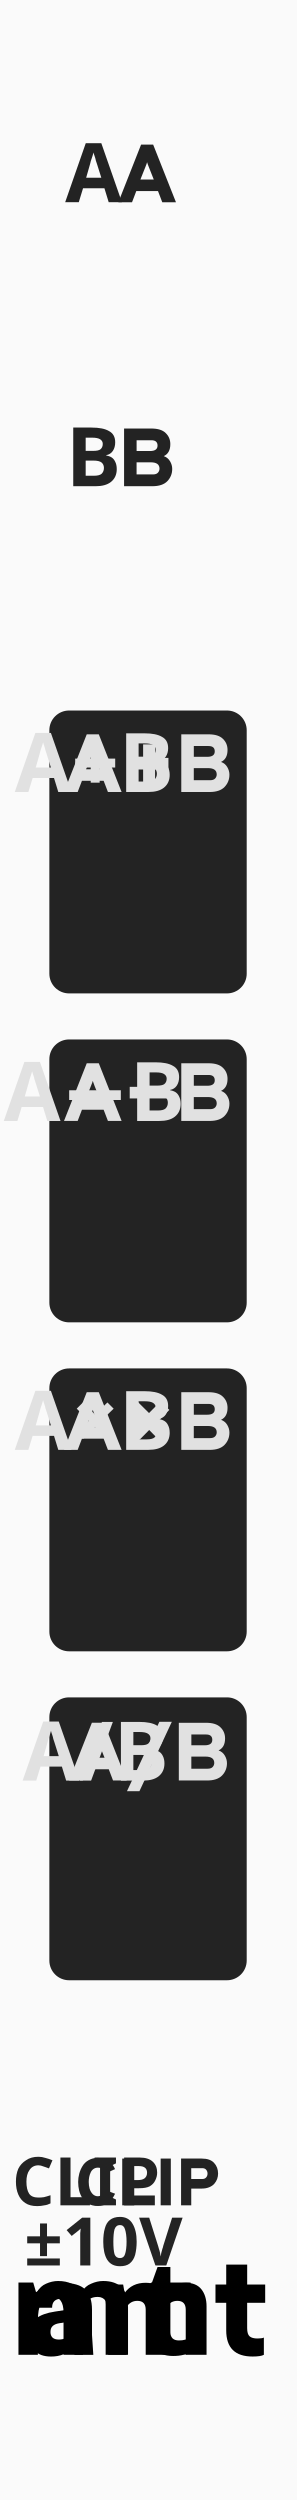
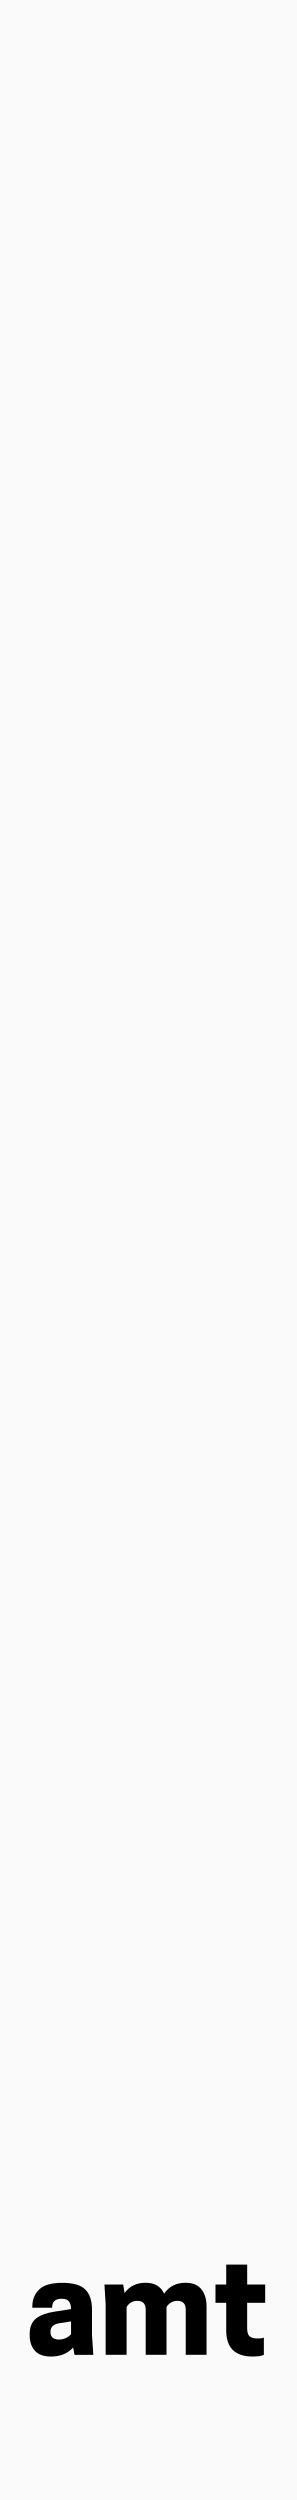
<svg xmlns="http://www.w3.org/2000/svg" width="45" height="380" viewBox="0 0 11.906 100.542" version="1.1" id="svg8">
  <defs id="defs2">
    <linearGradient gradientTransform="matrix(0,6.408796,-6.408796,0,102.632,66.41536)" y2="0" x2="1.325" y1="0" x1="-0.096" gradientUnits="userSpaceOnUse" id="linear20">
      <stop id="stop217759" style="stop-color:rgb(25.49%,25.098%,25.882%);stop-opacity:1;" offset="0" />
      <stop id="stop217761" style="stop-color:rgb(25.49%,25.098%,25.882%);stop-opacity:1;" offset="0.062" />
      <stop id="stop217763" style="stop-color:rgb(25.398%,24.997%,25.778%);stop-opacity:1;" offset="0.078" />
      <stop id="stop217765" style="stop-color:rgb(25.177%,24.754%,25.528%);stop-opacity:1;" offset="0.094" />
      <stop id="stop217767" style="stop-color:rgb(24.916%,24.466%,25.232%);stop-opacity:1;" offset="0.109" />
      <stop id="stop217769" style="stop-color:rgb(24.654%,24.179%,24.936%);stop-opacity:1;" offset="0.125" />
      <stop id="stop217771" style="stop-color:rgb(24.393%,23.892%,24.64%);stop-opacity:1;" offset="0.141" />
      <stop id="stop217773" style="stop-color:rgb(24.132%,23.605%,24.344%);stop-opacity:1;" offset="0.156" />
      <stop id="stop217775" style="stop-color:rgb(23.871%,23.317%,24.048%);stop-opacity:1;" offset="0.172" />
      <stop id="stop217777" style="stop-color:rgb(23.61%,23.03%,23.752%);stop-opacity:1;" offset="0.188" />
      <stop id="stop217779" style="stop-color:rgb(23.349%,22.743%,23.456%);stop-opacity:1;" offset="0.203" />
      <stop id="stop217781" style="stop-color:rgb(23.088%,22.456%,23.16%);stop-opacity:1;" offset="0.219" />
      <stop id="stop217783" style="stop-color:rgb(22.826%,22.168%,22.864%);stop-opacity:1;" offset="0.234" />
      <stop id="stop217785" style="stop-color:rgb(22.565%,21.881%,22.568%);stop-opacity:1;" offset="0.25" />
      <stop id="stop217787" style="stop-color:rgb(22.304%,21.594%,22.272%);stop-opacity:1;" offset="0.266" />
      <stop id="stop217789" style="stop-color:rgb(22.043%,21.307%,21.976%);stop-opacity:1;" offset="0.281" />
      <stop id="stop217791" style="stop-color:rgb(21.782%,21.019%,21.68%);stop-opacity:1;" offset="0.297" />
      <stop id="stop217793" style="stop-color:rgb(21.521%,20.732%,21.384%);stop-opacity:1;" offset="0.312" />
      <stop id="stop217795" style="stop-color:rgb(21.26%,20.445%,21.088%);stop-opacity:1;" offset="0.328" />
      <stop id="stop217797" style="stop-color:rgb(20.998%,20.157%,20.793%);stop-opacity:1;" offset="0.344" />
      <stop id="stop217799" style="stop-color:rgb(20.737%,19.87%,20.497%);stop-opacity:1;" offset="0.359" />
      <stop id="stop217801" style="stop-color:rgb(20.476%,19.583%,20.201%);stop-opacity:1;" offset="0.375" />
      <stop id="stop217803" style="stop-color:rgb(20.215%,19.296%,19.905%);stop-opacity:1;" offset="0.391" />
      <stop id="stop217805" style="stop-color:rgb(19.954%,19.008%,19.609%);stop-opacity:1;" offset="0.406" />
      <stop id="stop217807" style="stop-color:rgb(19.693%,18.721%,19.313%);stop-opacity:1;" offset="0.422" />
      <stop id="stop217809" style="stop-color:rgb(19.432%,18.434%,19.017%);stop-opacity:1;" offset="0.438" />
      <stop id="stop217811" style="stop-color:rgb(19.17%,18.147%,18.721%);stop-opacity:1;" offset="0.453" />
      <stop id="stop217813" style="stop-color:rgb(18.909%,17.859%,18.425%);stop-opacity:1;" offset="0.469" />
      <stop id="stop217815" style="stop-color:rgb(18.648%,17.572%,18.129%);stop-opacity:1;" offset="0.484" />
      <stop id="stop217817" style="stop-color:rgb(18.387%,17.285%,17.833%);stop-opacity:1;" offset="0.5" />
      <stop id="stop217819" style="stop-color:rgb(18.126%,16.998%,17.537%);stop-opacity:1;" offset="0.516" />
      <stop id="stop217821" style="stop-color:rgb(17.865%,16.71%,17.241%);stop-opacity:1;" offset="0.531" />
      <stop id="stop217823" style="stop-color:rgb(17.604%,16.423%,16.945%);stop-opacity:1;" offset="0.547" />
      <stop id="stop217825" style="stop-color:rgb(17.342%,16.136%,16.649%);stop-opacity:1;" offset="0.562" />
      <stop id="stop217827" style="stop-color:rgb(17.081%,15.849%,16.353%);stop-opacity:1;" offset="0.578" />
      <stop id="stop217829" style="stop-color:rgb(16.82%,15.561%,16.057%);stop-opacity:1;" offset="0.594" />
      <stop id="stop217831" style="stop-color:rgb(16.559%,15.274%,15.761%);stop-opacity:1;" offset="0.609" />
      <stop id="stop217833" style="stop-color:rgb(16.298%,14.987%,15.465%);stop-opacity:1;" offset="0.625" />
      <stop id="stop217835" style="stop-color:rgb(16.037%,14.7%,15.169%);stop-opacity:1;" offset="0.641" />
      <stop id="stop217837" style="stop-color:rgb(15.776%,14.412%,14.873%);stop-opacity:1;" offset="0.656" />
      <stop id="stop217839" style="stop-color:rgb(15.514%,14.125%,14.577%);stop-opacity:1;" offset="0.672" />
      <stop id="stop217841" style="stop-color:rgb(15.253%,13.838%,14.281%);stop-opacity:1;" offset="0.688" />
      <stop id="stop217843" style="stop-color:rgb(14.992%,13.551%,13.985%);stop-opacity:1;" offset="0.703" />
      <stop id="stop217845" style="stop-color:rgb(14.731%,13.263%,13.689%);stop-opacity:1;" offset="0.719" />
      <stop id="stop217847" style="stop-color:rgb(14.47%,12.976%,13.393%);stop-opacity:1;" offset="0.734" />
      <stop id="stop217849" style="stop-color:rgb(14.209%,12.689%,13.097%);stop-opacity:1;" offset="0.75" />
      <stop id="stop217851" style="stop-color:rgb(13.948%,12.402%,12.802%);stop-opacity:1;" offset="0.766" />
      <stop id="stop217853" style="stop-color:rgb(13.771%,12.207%,12.601%);stop-opacity:1;" offset="0.781" />
      <stop id="stop217855" style="stop-color:rgb(13.725%,12.157%,12.549%);stop-opacity:1;" offset="0.812" />
      <stop id="stop217857" style="stop-color:rgb(13.725%,12.157%,12.549%);stop-opacity:1;" offset="0.875" />
      <stop id="stop217859" style="stop-color:rgb(13.725%,12.157%,12.549%);stop-opacity:1;" offset="1" />
    </linearGradient>
    <clipPath id="clip89">
      <rect id="rect4864" height="19" width="18" x="0" y="0" />
    </clipPath>
    <clipPath id="clip90">
      <path id="path4861" d="m 0.898,0.129 16.25,0 0,17.883 -16.25,0 z m 0,0" />
    </clipPath>
    <mask id="mask44">
      <g transform="matrix(0.2645833,0,0,0.2645833,89.35879,128.5777)" id="g4858" style="filter:url(#alpha)">
        <rect id="rect4856" style="fill:#000000;fill-opacity:0.15;stroke:none" height="3351.5" width="3052.87" y="0" x="0" />
      </g>
    </mask>
    <filter height="1" width="1" y="0" x="0" filterUnits="objectBoundingBox" id="alpha">
      <feColorMatrix id="feColorMatrix4149" values="0 0 0 0 1 0 0 0 0 1 0 0 0 0 1 0 0 0 1 0" in="SourceGraphic" type="matrix" />
    </filter>
    <clipPath id="clipPath17821">
      <rect id="rect17819" height="19" width="18" x="0" y="0" />
    </clipPath>
    <clipPath id="clipPath17825">
      <path id="path17823" d="m 0.898,0.129 16.25,0 0,17.883 -16.25,0 z m 0,0" />
    </clipPath>
    <clipPath id="clip87">
      <rect id="rect4848" height="26" width="24" x="0" y="0" />
    </clipPath>
    <clipPath id="clip88">
      <path id="path4845" d="m 0.684,0.922 22.68,0 0,24.938 -22.68,0 z m 0,0" />
    </clipPath>
    <mask id="mask43">
      <g transform="matrix(0.2645833,0,0,0.2645833,89.35879,128.5777)" id="g4842" style="filter:url(#alpha)">
        <rect id="rect4840" style="fill:#000000;fill-opacity:0.15;stroke:none" height="3351.5" width="3052.87" y="0" x="0" />
      </g>
    </mask>
    <filter height="1" width="1" y="0" x="0" filterUnits="objectBoundingBox" id="filter17836">
      <feColorMatrix id="feColorMatrix17834" values="0 0 0 0 1 0 0 0 0 1 0 0 0 0 1 0 0 0 1 0" in="SourceGraphic" type="matrix" />
    </filter>
    <clipPath id="clipPath17840">
      <rect id="rect17838" height="26" width="24" x="0" y="0" />
    </clipPath>
    <clipPath id="clipPath17844">
      <path id="path17842" d="m 0.684,0.922 22.68,0 0,24.938 -22.68,0 z m 0,0" />
    </clipPath>
    <clipPath id="clip444">
      <path id="path24586" d="m 1201.582,338.199 h 18 v 18 h -18 z m 0,0" />
    </clipPath>
  </defs>
  <g id="layer7" style="display:inline">
    <path style="display:inline;opacity:1;fill:#fafafa;fill-opacity:1;fill-rule:evenodd;stroke:none;stroke-width:0.486;stroke-linecap:butt;stroke-linejoin:round;stroke-miterlimit:4;stroke-dasharray:none;stroke-dashoffset:0;stroke-opacity:1;paint-order:normal" d="m 1.984,196.458 19.844,0 0,100.542 -19.844,0 z" id="rect817" transform="translate(-1.984375,-196.4583)" />
    <g transform="translate(-1.984375,-1.4223331e-5)" style="font-style:normal;font-variant:normal;font-weight:bold;font-stretch:normal;font-size:5.333px;line-height:125%;font-family:'Cooper Hewitt';-inkscape-font-specification:'Cooper Hewitt, Bold';text-align:center;letter-spacing:0px;word-spacing:0px;writing-mode:lr-tb;text-anchor:middle;display:inline;fill:#000000;fill-opacity:1;stroke:none;stroke-width:0.265px;stroke-linecap:butt;stroke-linejoin:miter;stroke-opacity:1" id="text4657">
      <path d="m 4.98,94.703 -0.053,-0.293 q -0.336,0.363 -0.885,0.363 -0.448,0 -0.656,-0.235 Q 3.178,94.297 3.178,93.924 l 0,-0.053 q 0,-0.427 0.256,-0.629 0.261,-0.203 0.757,-0.277 l 0.651,-0.101 q -0.005,-0.219 -0.091,-0.315 -0.085,-0.101 -0.293,-0.101 -0.379,0 -0.379,0.363 l -0.795,0 0,-0.048 q 0,-0.421 0.277,-0.688 0.277,-0.267 0.923,-0.267 0.661,0 0.928,0.267 0.272,0.267 0.272,0.811 l 0,1.019 0.053,0.8 -0.757,0 z M 4.351,94.089 q 0.288,0 0.491,-0.213 l 0,-0.517 -0.48,0.075 Q 4.015,93.492 4.015,93.769 l 0,0.032 q 0,0.123 0.08,0.208 0.085,0.08 0.256,0.08 z" style="font-style:normal;font-variant:normal;font-weight:bold;font-stretch:normal;font-size:5.333px;font-family:'Cooper Hewitt';-inkscape-font-specification:'Cooper Hewitt, Bold';text-align:center;writing-mode:lr-tb;text-anchor:middle;stroke-width:0.265px" id="path4664" />
      <path d="m 10.291,94.703 -0.837,0 0,-1.813 q 0,-0.357 -0.336,-0.357 -0.272,0 -0.437,0.245 l 0,1.925 -0.837,0 0,-1.813 q 0,-0.357 -0.336,-0.357 -0.277,0 -0.432,0.245 l 0,1.925 -0.843,0 0,-2.027 -0.048,-0.8 0.752,0 0.059,0.341 q 0.293,-0.411 0.848,-0.411 0.539,0 0.741,0.437 0.299,-0.437 0.869,-0.437 0.421,0 0.629,0.261 0.208,0.261 0.208,0.688 l 0,1.947 z" style="font-style:normal;font-variant:normal;font-weight:bold;font-stretch:normal;font-size:5.333px;font-family:'Cooper Hewitt';-inkscape-font-specification:'Cooper Hewitt, Bold';text-align:center;writing-mode:lr-tb;text-anchor:middle;stroke-width:0.265px" id="path4666" />
      <path d="m 11.924,91.876 0.725,0 0,0.736 -0.725,0 0,1.019 q 0,0.245 0.101,0.331 0.101,0.085 0.315,0.085 0.181,0 0.256,-0.037 l 0,0.693 q -0.123,0.069 -0.453,0.069 -1.061,0 -1.061,-1.051 l 0,-1.109 -0.432,0 0,-0.736 0.432,0 0,-0.8 0.843,0 0,0.8 z" style="font-style:normal;font-variant:normal;font-weight:bold;font-stretch:normal;font-size:5.333px;font-family:'Cooper Hewitt';-inkscape-font-specification:'Cooper Hewitt, Bold';text-align:center;writing-mode:lr-tb;text-anchor:middle;stroke-width:0.265px" id="path4668" />
    </g>
  </g>
  <g id="layer8" style="display:none">
    <rect ry="0.794" rx="0.794" y="16.933" x="1.984" height="10.583" width="7.938" id="rect4619" style="display:inline;opacity:1;fill:#ef0000;fill-opacity:1;fill-rule:evenodd;stroke:none;stroke-width:1.058;stroke-linecap:butt;stroke-linejoin:bevel;stroke-miterlimit:4;stroke-dasharray:none;stroke-dashoffset:0;stroke-opacity:1;paint-order:markers stroke fill" />
    <rect style="display:inline;opacity:1;fill:#ef0000;fill-opacity:1;fill-rule:evenodd;stroke:none;stroke-width:1.058;stroke-linecap:butt;stroke-linejoin:bevel;stroke-miterlimit:4;stroke-dasharray:none;stroke-dashoffset:0;stroke-opacity:1;paint-order:markers stroke fill" id="rect4625" width="7.938" height="10.583" x="1.984" y="5.556" rx="0.794" ry="0.794" />
  </g>
-   <g id="layer1" transform="translate(-1.984375,-196.4583)" style="display:inline">
+   <g id="layer1" transform="translate(-1.984375,-196.4583)" style="display:none">
    <g style="font-style:normal;font-variant:normal;font-weight:900;font-stretch:normal;font-size:2.016px;line-height:125%;font-family:Overpass;-inkscape-font-specification:'Overpass, Heavy';text-align:center;letter-spacing:0px;word-spacing:0px;writing-mode:lr-tb;text-anchor:middle;display:inline;fill:#232323;fill-opacity:1;stroke:none;stroke-width:0.265px;stroke-linecap:butt;stroke-linejoin:miter;stroke-opacity:1" id="text4267" transform="translate(9.3258443e-6,214.6566)">
-       <path d="m 5.474,38.547 0,1.117 -0.306,0 0,-1.117 -0.405,0 0,-0.294 1.117,0 0,0.294 -0.405,0 z" id="path4274" />
-       <path d="m 6.089,39.663 0,-1.411 0.687,0 q 0.254,0 0.367,0.127 0.115,0.127 0.115,0.329 0,0.125 -0.069,0.244 -0.069,0.119 -0.187,0.167 l 0.264,0.544 -0.343,0 -0.256,-0.498 -0.272,0 0,0.498 -0.306,0 z m 0.306,-0.788 0.385,0 q 0.159,0 0.159,-0.167 0,-0.071 -0.038,-0.117 -0.036,-0.048 -0.121,-0.048 l -0.385,0 0,0.333 z" id="path4276" />
-       <path d="m 8.048,39.688 q -0.157,0 -0.28,-0.06 -0.123,-0.062 -0.196,-0.167 -0.073,-0.105 -0.111,-0.232 -0.036,-0.127 -0.036,-0.27 0,-0.133 0.038,-0.258 0.038,-0.127 0.111,-0.234 0.075,-0.107 0.198,-0.171 0.123,-0.067 0.276,-0.067 0.187,0 0.306,0.087 0.121,0.087 0.214,0.236 L 8.3,38.702 q -0.113,-0.179 -0.252,-0.179 -0.109,0 -0.181,0.073 -0.073,0.071 -0.099,0.163 -0.024,0.093 -0.024,0.2 0,0.183 0.075,0.31 0.077,0.125 0.23,0.125 0.087,0 0.151,-0.056 0.065,-0.056 0.065,-0.131 l 0,-0.01 -0.23,0 0,-0.292 0.544,0 0,0.222 q 0,0.264 -0.149,0.413 -0.147,0.149 -0.381,0.149 z" id="path4278" />
-       <path d="m 9.34,39.663 0,-1.411 0.306,0 0,1.411 -0.306,0 z" id="path4280" />
-       <path d="m 11.112,39.663 -0.268,0 -0.532,-0.748 q -0.02,-0.026 -0.06,-0.107 0.006,0.034 0.006,0.107 l 0,0.748 -0.302,0 0,-1.411 0.28,0 0.518,0.74 q 0.038,0.054 0.058,0.105 -0.006,-0.042 -0.006,-0.107 l 0,-0.738 0.306,0 0,1.411 z" id="path4282" />
+       <path d="m 5.474,38.547 v 1.117 H 5.168 V 38.547 H 4.763 v -0.294 h 1.117 v 0.294 z" id="path4274" />
+       <path d="m 6.089,39.663 v -1.411 h 0.687 q 0.254,0 0.367,0.127 0.115,0.127 0.115,0.329 0,0.125 -0.069,0.244 -0.069,0.119 -0.187,0.167 l 0.264,0.544 H 6.924 L 6.668,39.165 H 6.396 v 0.498 z m 0.306,-0.788 h 0.385 q 0.159,0 0.159,-0.167 0,-0.071 -0.038,-0.117 -0.036,-0.048 -0.121,-0.048 H 6.396 v 0.333 z" id="path4276" />
+       <path d="m 8.048,39.688 q -0.157,0 -0.28,-0.06 -0.123,-0.062 -0.196,-0.167 -0.073,-0.105 -0.111,-0.232 -0.036,-0.127 -0.036,-0.27 0,-0.133 0.038,-0.258 0.038,-0.127 0.111,-0.234 0.075,-0.107 0.198,-0.171 0.123,-0.067 0.276,-0.067 0.187,0 0.306,0.087 0.121,0.087 0.214,0.236 L 8.3,38.702 q -0.113,-0.179 -0.252,-0.179 -0.109,0 -0.181,0.073 -0.073,0.071 -0.099,0.163 -0.024,0.093 -0.024,0.2 0,0.183 0.075,0.31 0.077,0.125 0.23,0.125 0.087,0 0.151,-0.056 0.065,-0.056 0.065,-0.131 v -0.01 H 8.034 v -0.292 h 0.544 v 0.222 q 0,0.264 -0.149,0.413 -0.147,0.149 -0.381,0.149 z" id="path4278" />
+       <path d="m 9.34,39.663 v -1.411 h 0.306 v 1.411 z" id="path4280" />
+       <path d="m 11.112,39.663 h -0.268 l -0.532,-0.748 q -0.02,-0.026 -0.06,-0.107 0.006,0.034 0.006,0.107 v 0.748 H 9.955 v -1.411 h 0.28 l 0.518,0.74 q 0.038,0.054 0.058,0.105 -0.006,-0.042 -0.006,-0.107 v -0.738 h 0.306 v 1.411 z" id="path4282" />
    </g>
    <rect style="opacity:1;fill:#232323;fill-opacity:1;fill-rule:evenodd;stroke:none;stroke-width:1.058;stroke-linecap:butt;stroke-linejoin:bevel;stroke-miterlimit:4;stroke-dasharray:none;stroke-dashoffset:0;stroke-opacity:1;paint-order:markers stroke fill" id="rect4573" width="7.937" height="11.377" x="3.969" y="238.262" rx="0.794" ry="0.794" />
    <rect ry="0.794" rx="0.794" y="264.721" x="3.969" height="11.377" width="7.937" id="rect934" style="opacity:1;fill:#232323;fill-opacity:1;fill-rule:evenodd;stroke:none;stroke-width:1.058;stroke-linecap:butt;stroke-linejoin:bevel;stroke-miterlimit:4;stroke-dasharray:none;stroke-dashoffset:0;stroke-opacity:1;paint-order:markers stroke fill" />
    <rect style="opacity:1;fill:#232323;fill-opacity:1;fill-rule:evenodd;stroke:none;stroke-width:1.058;stroke-linecap:butt;stroke-linejoin:bevel;stroke-miterlimit:4;stroke-dasharray:none;stroke-dashoffset:0;stroke-opacity:1;paint-order:markers stroke fill" id="rect4360" width="7.937" height="11.377" x="3.969" y="251.492" rx="0.794" ry="0.794" />
    <rect ry="0.794" rx="0.794" y="225.033" x="3.969" height="11.377" width="7.937" id="rect4585" style="opacity:1;fill:#232323;fill-opacity:1;fill-rule:evenodd;stroke:none;stroke-width:1.058;stroke-linecap:butt;stroke-linejoin:bevel;stroke-miterlimit:4;stroke-dasharray:none;stroke-dashoffset:0;stroke-opacity:1;paint-order:markers stroke fill" />
    <g transform="matrix(0.8862173,0,0,0.8862173,0.9064801,208.2355)" style="font-style:normal;font-variant:normal;font-weight:900;font-stretch:normal;font-size:3.032px;line-height:90%;font-family:Overpass;-inkscape-font-specification:'Overpass, Heavy';text-align:center;letter-spacing:0px;word-spacing:0px;writing-mode:lr-tb;text-anchor:middle;display:inline;fill:#232323;fill-opacity:1;stroke:none;stroke-width:0.265px;stroke-linecap:butt;stroke-linejoin:miter;stroke-opacity:1" id="text4709">
      <path d="m 5.657,86.819 q -0.239,0 -0.421,-0.094 Q 5.057,86.628 4.957,86.467 4.856,86.307 4.808,86.122 4.763,85.937 4.763,85.728 q 0,-0.191 0.049,-0.373 0.049,-0.185 0.149,-0.349 0.1,-0.167 0.279,-0.267 0.182,-0.103 0.418,-0.103 0.288,0 0.491,0.149 0.203,0.149 0.288,0.361 l -0.412,0.185 q -0.088,-0.13 -0.17,-0.191 -0.079,-0.061 -0.197,-0.061 -0.112,0 -0.197,0.061 -0.085,0.058 -0.13,0.158 -0.045,0.097 -0.067,0.206 -0.021,0.106 -0.021,0.224 0,0.161 0.039,0.303 0.042,0.142 0.139,0.246 0.1,0.1 0.236,0.1 0.197,0 0.361,-0.273 l 0.421,0.158 q -0.258,0.558 -0.782,0.558 z" id="path4719" />
-       <path d="m 6.763,86.789 0,-2.122 0.461,0 0,1.676 1.019,0 0,0.446 -1.479,0 z" id="path4721" />
-       <path d="m 8.507,86.789 0,-2.122 0.461,0 0,2.122 -0.461,0 z" id="path4723" />
-       <path d="m 9.433,86.789 0,-2.122 0.94,0 q 0.379,0 0.558,0.197 0.182,0.197 0.182,0.485 0,0.124 -0.042,0.243 -0.042,0.115 -0.127,0.215 -0.085,0.1 -0.233,0.161 -0.149,0.061 -0.337,0.061 l -0.479,0 0,0.761 -0.461,0 z m 0.958,-1.194 q 0.121,0 0.182,-0.073 0.061,-0.073 0.061,-0.173 0,-0.097 -0.058,-0.17 -0.058,-0.076 -0.185,-0.076 l -0.497,0 0,0.491 0.497,0 z" id="path4725" />
+       <path d="M 6.763,86.789 V 84.667 h 0.461 v 1.676 h 1.019 v 0.446 z" id="path4721" />
+       <path d="M 8.507,86.789 V 84.667 h 0.461 v 2.122 z" id="path4723" />
+       <path d="M 9.433,86.789 V 84.667 h 0.94 q 0.379,0 0.558,0.197 0.182,0.197 0.182,0.485 0,0.124 -0.042,0.243 -0.042,0.115 -0.127,0.215 -0.085,0.1 -0.233,0.161 -0.149,0.061 -0.337,0.061 H 9.894 v 0.761 H 9.433 Z m 0.958,-1.194 q 0.121,0 0.182,-0.073 0.061,-0.073 0.061,-0.173 0,-0.097 -0.058,-0.17 -0.058,-0.076 -0.185,-0.076 H 9.894 v 0.491 h 0.497 z" id="path4725" />
    </g>
    <g transform="translate(0,198.575)" style="font-style:normal;font-variant:normal;font-weight:900;font-stretch:normal;font-size:3.315px;line-height:125%;font-family:Overpass;-inkscape-font-specification:'Overpass, Heavy';text-align:center;letter-spacing:0px;word-spacing:0px;writing-mode:lr-tb;text-anchor:middle;display:inline;fill:#e1e1e1;fill-opacity:1;stroke:none;stroke-width:0.265px;stroke-linecap:butt;stroke-linejoin:miter;stroke-opacity:1" id="text4843">
-       <path d="m 6.53,69.488 -0.172,-0.451 -0.872,0 -0.172,0.451 -0.55,0 0.915,-2.321 0.484,0 0.918,2.321 -0.55,0 z M 6.188,68.573 5.989,68.073 q -0.046,-0.113 -0.07,-0.196 -0.013,0.056 -0.07,0.196 l -0.199,0.501 0.537,0 z" id="path4850" />
-       <path d="m 7.091,69.919 1.303,-2.791 0.501,0 -1.303,2.791 -0.501,0 z" id="path4852" />
-       <path d="m 9.176,67.168 1.094,0 q 0.398,0 0.58,0.182 0.186,0.179 0.186,0.448 0,0.358 -0.262,0.481 0.169,0.063 0.252,0.209 0.086,0.146 0.086,0.305 0,0.288 -0.196,0.494 -0.196,0.202 -0.603,0.202 l -1.137,0 0,-2.321 z m 1.044,0.905 q 0.302,0 0.302,-0.219 0,-0.215 -0.249,-0.215 l -0.593,0 0,0.434 0.54,0 z m 0.116,0.942 q 0.139,0 0.202,-0.07 0.063,-0.07 0.063,-0.162 0,-0.255 -0.355,-0.255 l -0.567,0 0,0.487 0.656,0 z" id="path4854" />
+       <path d="M 6.53,69.488 6.357,69.038 H 5.485 L 5.313,69.488 H 4.763 l 0.915,-2.321 h 0.484 l 0.918,2.321 z M 6.188,68.573 5.989,68.073 q -0.046,-0.113 -0.07,-0.196 -0.013,0.056 -0.07,0.196 L 5.651,68.573 Z" id="path4850" />
+       <path d="M 7.091,69.919 8.394,67.128 h 0.501 l -1.303,2.791 z" id="path4852" />
+       <path d="m 9.176,67.168 h 1.094 q 0.398,0 0.58,0.182 0.186,0.179 0.186,0.448 0,0.358 -0.262,0.481 0.169,0.063 0.252,0.209 0.086,0.146 0.086,0.305 0,0.288 -0.196,0.494 -0.196,0.202 -0.603,0.202 H 9.176 v -2.321 z m 1.044,0.905 q 0.302,0 0.302,-0.219 0,-0.215 -0.249,-0.215 H 9.68 v 0.434 z m 0.116,0.942 q 0.139,0 0.202,-0.07 0.063,-0.07 0.063,-0.162 0,-0.255 -0.355,-0.255 H 9.68 v 0.487 z" id="path4854" />
    </g>
    <g transform="translate(0,196.1682)" style="font-style:normal;font-variant:normal;font-weight:900;font-stretch:normal;font-size:3.314px;line-height:125%;font-family:Overpass;-inkscape-font-specification:'Overpass, Heavy';text-align:center;letter-spacing:0px;word-spacing:0px;writing-mode:lr-tb;text-anchor:middle;display:inline;fill:#232323;fill-opacity:1;stroke:none;stroke-width:0.265px;stroke-linecap:butt;stroke-linejoin:miter;stroke-opacity:1" id="text4893">
-       <path d="m 6.974,17.524 1.094,0 q 0.398,0 0.58,0.182 0.186,0.179 0.186,0.447 0,0.358 -0.262,0.481 0.169,0.063 0.252,0.209 0.086,0.146 0.086,0.305 0,0.288 -0.196,0.494 -0.196,0.202 -0.603,0.202 l -1.137,0 0,-2.32 z m 1.044,0.905 q 0.302,0 0.302,-0.219 0,-0.215 -0.249,-0.215 l -0.593,0 0,0.434 0.54,0 z m 0.116,0.941 q 0.139,0 0.202,-0.07 0.063,-0.07 0.063,-0.162 0,-0.255 -0.355,-0.255 l -0.567,0 0,0.487 0.656,0 z" id="path4906" />
+       <path d="m 6.974,17.524 h 1.094 q 0.398,0 0.58,0.182 0.186,0.179 0.186,0.447 0,0.358 -0.262,0.481 0.169,0.063 0.252,0.209 0.086,0.146 0.086,0.305 0,0.288 -0.196,0.494 -0.196,0.202 -0.603,0.202 H 6.974 Z m 1.044,0.905 q 0.302,0 0.302,-0.219 0,-0.215 -0.249,-0.215 H 7.478 v 0.434 z m 0.116,0.941 q 0.139,0 0.202,-0.07 0.063,-0.07 0.063,-0.162 0,-0.255 -0.355,-0.255 H 7.478 v 0.487 h 0.656 z" id="path4906" />
    </g>
    <g transform="translate(0,195.3744)" style="font-style:normal;font-variant:normal;font-weight:900;font-stretch:normal;font-size:3.314px;line-height:125%;font-family:Overpass;-inkscape-font-specification:'Overpass, Heavy';text-align:center;letter-spacing:0px;word-spacing:0px;writing-mode:lr-tb;text-anchor:middle;display:inline;fill:#232323;fill-opacity:1;stroke:none;stroke-width:0.265px;stroke-linecap:butt;stroke-linejoin:miter;stroke-opacity:1" id="text4897">
-       <path d="m 8.51,9.218 -0.172,-0.451 -0.872,0 -0.172,0.451 -0.55,0 0.915,-2.32 0.484,0 0.918,2.32 -0.55,0 z M 8.168,8.303 7.97,7.803 Q 7.923,7.69 7.9,7.607 7.887,7.663 7.83,7.803 l -0.199,0.5 0.537,0 z" id="path4909" />
-     </g>
-     <g transform="translate(0,196.4583)" style="display:inline;font-style:normal;font-variant:normal;font-weight:900;font-stretch:normal;font-size:3.314px;line-height:125%;font-family:Overpass;-inkscape-font-specification:'Overpass, Heavy';text-align:center;letter-spacing:0px;word-spacing:0px;writing-mode:lr-tb;text-anchor:middle;fill:#e1e1e1;fill-opacity:1;stroke:none;stroke-width:0.265px;stroke-linecap:butt;stroke-linejoin:miter;stroke-opacity:1" id="text4911">
-       <path d="M 6.325,31.852 6.152,31.401 l -0.872,0 -0.172,0.451 -0.55,0 0.915,-2.32 0.484,0 0.918,2.32 -0.55,0 z m -0.341,-0.915 -0.199,-0.5 q -0.046,-0.113 -0.07,-0.196 -0.013,0.056 -0.07,0.196 l -0.199,0.5 0.537,0 z" style="" id="path4924" />
-       <path d="m 8.221,30.947 0,0.547 -0.481,0 0,-0.547 -0.54,0 0,-0.467 0.54,0 0,-0.543 0.481,0 0,0.543 0.537,0 0,0.467 -0.537,0 z" style="" id="path4926" />
-       <path d="m 9.275,29.532 1.094,0 q 0.398,0 0.58,0.182 0.186,0.179 0.186,0.447 0,0.358 -0.262,0.481 0.169,0.063 0.252,0.209 0.086,0.146 0.086,0.305 0,0.288 -0.196,0.494 -0.196,0.202 -0.603,0.202 l -1.137,0 0,-2.32 z m 1.044,0.905 q 0.302,0 0.302,-0.219 0,-0.215 -0.249,-0.215 l -0.593,0 0,0.434 0.54,0 z m 0.116,0.941 q 0.139,0 0.202,-0.07 0.063,-0.07 0.063,-0.162 0,-0.255 -0.355,-0.255 l -0.567,0 0,0.487 0.656,0 z" style="" id="path4928" />
-     </g>
-     <g transform="translate(0,196.4583)" style="display:inline;font-style:normal;font-variant:normal;font-weight:900;font-stretch:normal;font-size:3.314px;line-height:125%;font-family:Overpass;-inkscape-font-specification:'Overpass, Heavy';text-align:center;letter-spacing:0px;word-spacing:0px;writing-mode:lr-tb;text-anchor:middle;fill:#e1e1e1;fill-opacity:1;stroke:none;stroke-width:0.265px;stroke-linecap:butt;stroke-linejoin:miter;stroke-opacity:1" id="text4915">
-       <path d="M 6.325,45.081 6.152,44.63 l -0.872,0 -0.172,0.451 -0.55,0 0.915,-2.32 0.484,0 0.918,2.32 -0.55,0 z m -0.341,-0.915 -0.199,-0.5 q -0.046,-0.113 -0.07,-0.196 -0.013,0.056 -0.07,0.196 l -0.199,0.5 0.537,0 z" style="" id="path4931" />
-       <path d="m 7.201,44.176 0,-0.467 1.558,0 0,0.467 -1.558,0 z" style="" id="path4933" />
-       <path d="m 9.275,42.761 1.094,0 q 0.398,0 0.58,0.182 0.186,0.179 0.186,0.447 0,0.358 -0.262,0.481 0.169,0.063 0.252,0.209 0.086,0.146 0.086,0.305 0,0.288 -0.196,0.494 -0.196,0.202 -0.603,0.202 l -1.137,0 0,-2.32 z m 1.044,0.905 q 0.302,0 0.302,-0.219 0,-0.215 -0.249,-0.215 l -0.593,0 0,0.434 0.54,0 z m 0.116,0.941 q 0.139,0 0.202,-0.07 0.063,-0.07 0.063,-0.162 0,-0.255 -0.355,-0.255 l -0.567,0 0,0.487 0.656,0 z" style="" id="path4935" />
-     </g>
-     <g transform="translate(0,196.4583)" style="display:inline;font-style:normal;font-variant:normal;font-weight:900;font-stretch:normal;font-size:3.314px;line-height:125%;font-family:Overpass;-inkscape-font-specification:'Overpass, Heavy';text-align:center;letter-spacing:0px;word-spacing:0px;writing-mode:lr-tb;text-anchor:middle;fill:#e1e1e1;fill-opacity:1;stroke:none;stroke-width:0.265px;stroke-linecap:butt;stroke-linejoin:miter;stroke-opacity:1" id="text4919">
-       <path d="M 6.325,58.31 6.152,57.859 l -0.872,0 -0.172,0.451 -0.55,0 0.915,-2.32 0.484,0 0.918,2.32 -0.55,0 z m -0.341,-0.915 -0.199,-0.5 q -0.046,-0.113 -0.07,-0.196 -0.013,0.056 -0.07,0.196 l -0.199,0.5 0.537,0 z" style="" id="path4938" />
-       <path d="M 7.983,57.511 7.512,57.988 7.164,57.637 7.635,57.17 7.167,56.696 7.506,56.361 l 0.471,0.467 0.467,-0.471 0.351,0.345 -0.474,0.474 0.471,0.467 -0.341,0.341 -0.467,-0.474 z" style="" id="path4940" />
-       <path d="m 9.275,55.99 1.094,0 q 0.398,0 0.58,0.182 0.186,0.179 0.186,0.447 0,0.358 -0.262,0.481 0.169,0.063 0.252,0.209 0.086,0.146 0.086,0.305 0,0.288 -0.196,0.494 -0.196,0.202 -0.603,0.202 l -1.137,0 0,-2.32 z m 1.044,0.905 q 0.302,0 0.302,-0.219 0,-0.215 -0.249,-0.215 l -0.593,0 0,0.434 0.54,0 z m 0.116,0.941 q 0.139,0 0.202,-0.07 0.063,-0.07 0.063,-0.162 0,-0.255 -0.355,-0.255 l -0.567,0 0,0.487 0.656,0 z" style="" id="path4942" />
-     </g>
-   </g>
-   <g id="layer2" style="display:inline" transform="translate(-1.984375,-1.4223331e-5)">
-     <text xml:space="preserve" style="font-style:normal;font-variant:normal;font-weight:bold;font-stretch:normal;font-size:5.333px;line-height:125%;font-family:'Cooper Hewitt';-inkscape-font-specification:'Cooper Hewitt, Bold';text-align:center;letter-spacing:0px;word-spacing:0px;writing-mode:lr-tb;text-anchor:middle;fill:#000000;fill-opacity:1;stroke:none;stroke-width:0.265px;stroke-linecap:butt;stroke-linejoin:miter;stroke-opacity:1" x="7.934" y="94.703" id="text880">
-       <tspan id="tspan878" x="7.934" y="94.703" style="font-style:normal;font-variant:normal;font-weight:bold;font-stretch:normal;font-size:5.333px;font-family:'Cooper Hewitt';-inkscape-font-specification:'Cooper Hewitt, Bold';text-align:center;writing-mode:lr-tb;text-anchor:middle;stroke-width:0.265px">amt</tspan>
-     </text>
-     <text id="text4621" y="19.554" x="7.901" style="font-style:normal;font-variant:normal;font-weight:900;font-stretch:normal;font-size:3.314px;line-height:125%;font-family:Overpass;-inkscape-font-specification:'Overpass, Heavy';text-align:center;letter-spacing:0px;word-spacing:0px;writing-mode:lr-tb;text-anchor:middle;fill:#232323;fill-opacity:1;stroke:none;stroke-width:0.265px;stroke-linecap:butt;stroke-linejoin:miter;stroke-opacity:1" xml:space="preserve">
-       <tspan y="19.554" x="7.901" id="tspan4623">B</tspan>
-     </text>
-     <text xml:space="preserve" style="font-style:normal;font-variant:normal;font-weight:900;font-stretch:normal;font-size:3.314px;line-height:125%;font-family:Overpass;-inkscape-font-specification:'Overpass, Heavy';text-align:center;letter-spacing:0px;word-spacing:0px;writing-mode:lr-tb;text-anchor:middle;fill:#232323;fill-opacity:1;stroke:none;stroke-width:0.265px;stroke-linecap:butt;stroke-linejoin:miter;stroke-opacity:1" x="7.901" y="8.134" id="text4627">
-       <tspan id="tspan4629" x="7.901" y="8.134">A</tspan>
-     </text>
-     <text id="text4746" y="31.852" x="7.936" style="font-style:normal;font-variant:normal;font-weight:900;font-stretch:normal;font-size:3.314px;line-height:125%;font-family:Overpass;-inkscape-font-specification:'Overpass, Heavy';text-align:center;letter-spacing:0px;word-spacing:0px;writing-mode:lr-tb;text-anchor:middle;fill:#e1e1e1;fill-opacity:1;stroke:none;stroke-width:0.265px;stroke-linecap:butt;stroke-linejoin:miter;stroke-opacity:1" xml:space="preserve">
-       <tspan y="31.852" x="7.936" id="tspan4748">A+B</tspan>
-     </text>
-     <text xml:space="preserve" style="font-style:normal;font-variant:normal;font-weight:900;font-stretch:normal;font-size:3.314px;line-height:125%;font-family:Overpass;-inkscape-font-specification:'Overpass, Heavy';text-align:center;letter-spacing:0px;word-spacing:0px;writing-mode:lr-tb;text-anchor:middle;fill:#e1e1e1;fill-opacity:1;stroke:none;stroke-width:0.265px;stroke-linecap:butt;stroke-linejoin:miter;stroke-opacity:1" x="7.936" y="45.081" id="text4753">
-       <tspan id="tspan4755" x="7.936" y="45.081">A−B</tspan>
-     </text>
-     <text xml:space="preserve" style="font-style:normal;font-variant:normal;font-weight:900;font-stretch:normal;font-size:3.314px;line-height:125%;font-family:Overpass;-inkscape-font-specification:'Overpass, Heavy';text-align:center;letter-spacing:0px;word-spacing:0px;writing-mode:lr-tb;text-anchor:middle;fill:#e1e1e1;fill-opacity:1;stroke:none;stroke-width:0.265px;stroke-linecap:butt;stroke-linejoin:miter;stroke-opacity:1" x="7.936" y="58.31" id="text4765">
-       <tspan id="tspan4767" x="7.936" y="58.31">A×B</tspan>
-     </text>
-     <text id="text4769" y="71.608" x="7.989" style="font-style:normal;font-variant:normal;font-weight:900;font-stretch:normal;font-size:3.314px;line-height:125%;font-family:Overpass;-inkscape-font-specification:'Overpass, Heavy';text-align:center;letter-spacing:0px;word-spacing:0px;writing-mode:lr-tb;text-anchor:middle;fill:#e1e1e1;fill-opacity:1;stroke:none;stroke-width:0.265px;stroke-linecap:butt;stroke-linejoin:miter;stroke-opacity:1" xml:space="preserve">
-       <tspan y="71.608" x="7.989" id="tspan4771">A/B</tspan>
-     </text>
-     <text xml:space="preserve" style="font-style:normal;font-variant:normal;font-weight:900;font-stretch:normal;font-size:2.687px;line-height:90%;font-family:Overpass;-inkscape-font-specification:'Overpass, Heavy';text-align:center;letter-spacing:0px;word-spacing:0px;writing-mode:lr-tb;text-anchor:middle;fill:#232323;fill-opacity:1;stroke:none;stroke-width:0.265px;stroke-linecap:butt;stroke-linejoin:miter;stroke-opacity:1" x="7.892" y="88.691" id="text4881">
-       <tspan id="tspan4883" x="7.892" y="88.691">CLIP</tspan>
-       <tspan id="tspan4885" x="7.892" y="91.109">±10V</tspan>
+       <path d="M 8.51,9.218 8.337,8.767 H 7.466 L 7.294,9.218 H 6.743 L 7.658,6.898 H 8.142 l 0.918,2.32 z M 8.168,8.303 7.97,7.803 Q 7.923,7.69 7.9,7.607 7.887,7.663 7.83,7.803 l -0.199,0.5 z" id="path4909" />
+     </g>
+     <g transform="translate(0,196.4583)" style="font-style:normal;font-variant:normal;font-weight:900;font-stretch:normal;font-size:3.314px;line-height:125%;font-family:Overpass;-inkscape-font-specification:'Overpass, Heavy';text-align:center;letter-spacing:0px;word-spacing:0px;writing-mode:lr-tb;text-anchor:middle;display:inline;fill:#e1e1e1;fill-opacity:1;stroke:none;stroke-width:0.265px;stroke-linecap:butt;stroke-linejoin:miter;stroke-opacity:1" id="text4911">
+       <path d="M 6.325,31.852 6.152,31.401 H 5.281 L 5.108,31.852 H 4.558 L 5.473,29.532 h 0.484 l 0.918,2.32 z m -0.341,-0.915 -0.199,-0.5 q -0.046,-0.113 -0.07,-0.196 -0.013,0.056 -0.07,0.196 l -0.199,0.5 z" id="path4924" />
+       <path d="m 8.221,30.947 v 0.547 H 7.741 V 30.947 H 7.201 v -0.467 h 0.54 v -0.543 h 0.481 v 0.543 h 0.537 v 0.467 z" id="path4926" />
+       <path d="m 9.275,29.532 h 1.094 q 0.398,0 0.58,0.182 0.186,0.179 0.186,0.447 0,0.358 -0.262,0.481 0.169,0.063 0.252,0.209 0.086,0.146 0.086,0.305 0,0.288 -0.196,0.494 -0.196,0.202 -0.603,0.202 H 9.275 Z m 1.044,0.905 q 0.302,0 0.302,-0.219 0,-0.215 -0.249,-0.215 H 9.778 v 0.434 z m 0.116,0.941 q 0.139,0 0.202,-0.07 0.063,-0.07 0.063,-0.162 0,-0.255 -0.355,-0.255 H 9.778 v 0.487 h 0.656 z" id="path4928" />
+     </g>
+     <g transform="translate(0,196.4583)" style="font-style:normal;font-variant:normal;font-weight:900;font-stretch:normal;font-size:3.314px;line-height:125%;font-family:Overpass;-inkscape-font-specification:'Overpass, Heavy';text-align:center;letter-spacing:0px;word-spacing:0px;writing-mode:lr-tb;text-anchor:middle;display:inline;fill:#e1e1e1;fill-opacity:1;stroke:none;stroke-width:0.265px;stroke-linecap:butt;stroke-linejoin:miter;stroke-opacity:1" id="text4915">
+       <path d="M 6.325,45.081 6.152,44.63 H 5.281 L 5.108,45.081 H 4.558 L 5.473,42.761 h 0.484 l 0.918,2.32 z m -0.341,-0.915 -0.199,-0.5 q -0.046,-0.113 -0.07,-0.196 -0.013,0.056 -0.07,0.196 l -0.199,0.5 z" id="path4931" />
+       <path d="m 7.201,44.176 v -0.467 h 1.558 v 0.467 z" id="path4933" />
+       <path d="m 9.275,42.761 h 1.094 q 0.398,0 0.58,0.182 0.186,0.179 0.186,0.447 0,0.358 -0.262,0.481 0.169,0.063 0.252,0.209 0.086,0.146 0.086,0.305 0,0.288 -0.196,0.494 -0.196,0.202 -0.603,0.202 H 9.275 Z m 1.044,0.905 q 0.302,0 0.302,-0.219 0,-0.215 -0.249,-0.215 H 9.778 v 0.434 z m 0.116,0.941 q 0.139,0 0.202,-0.07 0.063,-0.07 0.063,-0.162 0,-0.255 -0.355,-0.255 H 9.778 v 0.487 h 0.656 z" id="path4935" />
+     </g>
+     <g transform="translate(0,196.4583)" style="font-style:normal;font-variant:normal;font-weight:900;font-stretch:normal;font-size:3.314px;line-height:125%;font-family:Overpass;-inkscape-font-specification:'Overpass, Heavy';text-align:center;letter-spacing:0px;word-spacing:0px;writing-mode:lr-tb;text-anchor:middle;display:inline;fill:#e1e1e1;fill-opacity:1;stroke:none;stroke-width:0.265px;stroke-linecap:butt;stroke-linejoin:miter;stroke-opacity:1" id="text4919">
+       <path d="M 6.325,58.31 6.152,57.859 H 5.281 L 5.108,58.31 H 4.558 L 5.473,55.99 h 0.484 l 0.918,2.32 z m -0.341,-0.915 -0.199,-0.5 q -0.046,-0.113 -0.07,-0.196 -0.013,0.056 -0.07,0.196 l -0.199,0.5 z" id="path4938" />
+       <path d="M 7.983,57.511 7.512,57.988 7.164,57.637 7.635,57.17 7.167,56.696 7.506,56.361 l 0.471,0.467 0.467,-0.471 0.351,0.345 -0.474,0.474 0.471,0.467 -0.341,0.341 z" id="path4940" />
+       <path d="m 9.275,55.99 h 1.094 q 0.398,0 0.58,0.182 0.186,0.179 0.186,0.447 0,0.358 -0.262,0.481 0.169,0.063 0.252,0.209 0.086,0.146 0.086,0.305 0,0.288 -0.196,0.494 -0.196,0.202 -0.603,0.202 H 9.275 Z m 1.044,0.905 q 0.302,0 0.302,-0.219 0,-0.215 -0.249,-0.215 H 9.778 v 0.434 z m 0.116,0.941 q 0.139,0 0.202,-0.07 0.063,-0.07 0.063,-0.162 0,-0.255 -0.355,-0.255 H 9.778 V 57.836 h 0.656 z" id="path4942" />
+     </g>
+   </g>
+   <g id="layer2" style="display:none" transform="translate(-1.984375,-1.4223331e-5)">
+     <text xml:space="preserve" style="font-style:normal;font-variant:normal;font-weight:bold;font-stretch:normal;line-height:0%;font-family:'Cooper Hewitt';-inkscape-font-specification:'Cooper Hewitt, Bold';text-align:center;letter-spacing:0px;word-spacing:0px;writing-mode:lr-tb;text-anchor:middle;fill:#000000;fill-opacity:1;stroke:none;stroke-width:0.265px;stroke-linecap:butt;stroke-linejoin:miter;stroke-opacity:1" x="7.934" y="94.703" id="text880">
+       <tspan id="tspan878" x="7.934" y="94.703" style="font-style:normal;font-variant:normal;font-weight:bold;font-stretch:normal;font-size:5.333px;line-height:1.25;font-family:'Cooper Hewitt';-inkscape-font-specification:'Cooper Hewitt, Bold';text-align:center;writing-mode:lr-tb;text-anchor:middle;stroke-width:0.265px">amt</tspan>
+     </text>
+     <text id="text4621" y="19.554" x="7.901" style="font-style:normal;font-variant:normal;font-weight:900;font-stretch:normal;line-height:0%;font-family:Overpass;-inkscape-font-specification:'Overpass, Heavy';text-align:center;letter-spacing:0px;word-spacing:0px;writing-mode:lr-tb;text-anchor:middle;fill:#232323;fill-opacity:1;stroke:none;stroke-width:0.265px;stroke-linecap:butt;stroke-linejoin:miter;stroke-opacity:1" xml:space="preserve">
+       <tspan y="19.554" x="7.901" id="tspan4623" style="font-size:3.314px;line-height:1.25">B</tspan>
+     </text>
+     <text xml:space="preserve" style="font-style:normal;font-variant:normal;font-weight:900;font-stretch:normal;line-height:0%;font-family:Overpass;-inkscape-font-specification:'Overpass, Heavy';text-align:center;letter-spacing:0px;word-spacing:0px;writing-mode:lr-tb;text-anchor:middle;fill:#232323;fill-opacity:1;stroke:none;stroke-width:0.265px;stroke-linecap:butt;stroke-linejoin:miter;stroke-opacity:1" x="7.901" y="8.134" id="text4627">
+       <tspan id="tspan4629" x="7.901" y="8.134" style="font-size:3.314px;line-height:1.25">A</tspan>
+     </text>
+     <text id="text4746" y="31.852" x="7.936" style="font-style:normal;font-variant:normal;font-weight:900;font-stretch:normal;line-height:0%;font-family:Overpass;-inkscape-font-specification:'Overpass, Heavy';text-align:center;letter-spacing:0px;word-spacing:0px;writing-mode:lr-tb;text-anchor:middle;fill:#e1e1e1;fill-opacity:1;stroke:none;stroke-width:0.265px;stroke-linecap:butt;stroke-linejoin:miter;stroke-opacity:1" xml:space="preserve">
+       <tspan y="31.852" x="7.936" id="tspan4748" style="font-size:3.314px;line-height:1.25">A+B</tspan>
+     </text>
+     <text xml:space="preserve" style="font-style:normal;font-variant:normal;font-weight:900;font-stretch:normal;line-height:0%;font-family:Overpass;-inkscape-font-specification:'Overpass, Heavy';text-align:center;letter-spacing:0px;word-spacing:0px;writing-mode:lr-tb;text-anchor:middle;fill:#e1e1e1;fill-opacity:1;stroke:none;stroke-width:0.265px;stroke-linecap:butt;stroke-linejoin:miter;stroke-opacity:1" x="7.936" y="45.081" id="text4753">
+       <tspan id="tspan4755" x="7.936" y="45.081" style="font-size:3.314px;line-height:1.25">A−B</tspan>
+     </text>
+     <text xml:space="preserve" style="font-style:normal;font-variant:normal;font-weight:900;font-stretch:normal;line-height:0%;font-family:Overpass;-inkscape-font-specification:'Overpass, Heavy';text-align:center;letter-spacing:0px;word-spacing:0px;writing-mode:lr-tb;text-anchor:middle;fill:#e1e1e1;fill-opacity:1;stroke:none;stroke-width:0.265px;stroke-linecap:butt;stroke-linejoin:miter;stroke-opacity:1" x="7.936" y="58.31" id="text4765">
+       <tspan id="tspan4767" x="7.936" y="58.31" style="font-size:3.314px;line-height:1.25">A×B</tspan>
+     </text>
+     <text id="text4769" y="71.608" x="7.989" style="font-style:normal;font-variant:normal;font-weight:900;font-stretch:normal;line-height:0%;font-family:Overpass;-inkscape-font-specification:'Overpass, Heavy';text-align:center;letter-spacing:0px;word-spacing:0px;writing-mode:lr-tb;text-anchor:middle;fill:#e1e1e1;fill-opacity:1;stroke:none;stroke-width:0.265px;stroke-linecap:butt;stroke-linejoin:miter;stroke-opacity:1" xml:space="preserve">
+       <tspan y="71.608" x="7.989" id="tspan4771" style="font-size:3.314px;line-height:1.25">A/B</tspan>
+     </text>
+     <text xml:space="preserve" style="font-style:normal;font-variant:normal;font-weight:900;font-stretch:normal;line-height:0%;font-family:Overpass;-inkscape-font-specification:'Overpass, Heavy';text-align:center;letter-spacing:0px;word-spacing:0px;writing-mode:lr-tb;text-anchor:middle;fill:#232323;fill-opacity:1;stroke:none;stroke-width:0.265px;stroke-linecap:butt;stroke-linejoin:miter;stroke-opacity:1" x="7.892" y="88.691" id="text4881">
+       <tspan id="tspan4883" x="7.892" y="88.691" style="font-size:2.687px;line-height:0.9">CLIP</tspan>
+       <tspan id="tspan4885" x="7.892" y="92.228" style="font-size:2.687px;line-height:0.9">±10V</tspan>
    </text>
  </g>
  <g id="layer4" style="display:none;opacity:1">
    <ellipse ry="1.984" rx="1.984" cy="1.984" cx="5.953" id="ellipse4546" style="fill:#ff2a2a;fill-opacity:1;stroke:none;stroke-width:2;stroke-miterlimit:4;stroke-dasharray:none;stroke-opacity:1" />
    <ellipse style="fill:#ff2a2a;fill-opacity:1;stroke:none;stroke-width:2;stroke-miterlimit:4;stroke-dasharray:none;stroke-opacity:1" id="ellipse4905" cx="5.953" cy="98.557" rx="1.984" ry="1.984" />
    <g transform="translate(-41.24461,18.68164)" id="layer1-4">
      <g style="stroke-width:1.282" id="g56714" transform="matrix(0.275239,0,0,-0.275239,-180.2281,385.034)">
        <path id="path5785" style="fill:#000000;fill-opacity:1;fill-rule:nonzero;stroke:none;stroke-width:1.282" d="m 783.508,1167.365 c 0,0.779 0.639,1.418 1.418,1.418 l 10.622,0 c 0.779,0 1.418,-0.639 1.418,-1.418 l 0,-17.007 c 0,-0.779 -0.639,-1.417 -1.418,-1.417 l -10.622,0 c -0.779,0 -1.418,0.638 -1.418,1.417 z" />
        <g id="g5795" style="fill:#282828;fill-opacity:1;stroke-width:1.282">
          <g id="g5797" style="fill:#282828;fill-opacity:1;stroke-width:1.282">
            <path d="m 785.616,1167.502 c -0.468,0 -0.85,-0.382 -0.85,-0.85 l 0,0 0,-15.724 c 0,-0.468 0.382,-0.851 0.85,-0.851 l 0,0 9.241,0 c 0.466,0 0.849,0.383 0.849,0.851 l 0,0 0,15.724 c 0,0.468 -0.383,0.85 -0.849,0.85 l 0,0 z" style="fill:#282828;fill-opacity:1;stroke:none;stroke-width:1.282" id="path5805" />
          </g>
        </g>
        <path d="m 784.767,1158.581 10.94,0 0,-8.504 -10.94,0 z" style="fill:#444444;fill-opacity:1;fill-rule:nonzero;stroke:none;stroke-width:1.282" id="path5815" />
        <path d="m 784.767,1154.797 10.94,0 0,-0.936 -10.94,0 z" style="fill:#999999;fill-opacity:1;fill-rule:nonzero;stroke:none;stroke-width:1.282" id="path5817" />
        <path d="m 784.767,1151.013 10.94,0 0,-0.936 -10.94,0 z" style="fill:#999999;fill-opacity:1;fill-rule:nonzero;stroke:none;stroke-width:1.282" id="path5819" />
        <path d="m 784.767,1152.904 10.94,0 0,-0.936 -10.94,0 z" style="fill:#999999;fill-opacity:1;fill-rule:nonzero;stroke:none;stroke-width:1.282" id="path5821" />
        <path d="m 784.767,1156.689 10.94,0 0,-0.936 -10.94,0 z" style="fill:#999999;fill-opacity:1;fill-rule:nonzero;stroke:none;stroke-width:1.282" id="path5823" />
        <path d="m 784.767,1158.581 10.94,0 0,-0.936 -10.94,0 z" style="fill:#999999;fill-opacity:1;fill-rule:nonzero;stroke:none;stroke-width:1.282" id="path5825" />
      </g>
    </g>
    <g transform="matrix(0.9375002,0,0,0.9375003,-97.57301,-56.13416)" id="layer1-1">
      <path style="fill:#e6e6e6;fill-opacity:1;fill-rule:nonzero;stroke:#636663;stroke-width:0.25;stroke-miterlimit:4;stroke-dasharray:none;stroke-opacity:1" d="m 92.789,127.429 c -2.235,0 -4.053,-1.818 -4.053,-4.053 0,-2.235 1.818,-4.053 4.053,-4.053 2.235,0 4.053,1.818 4.053,4.053 0,2.235 -1.818,4.053 -4.053,4.053" id="path7255" />
      <path style="fill:#e6e6e6;fill-opacity:1;fill-rule:nonzero;stroke:#636663;stroke-width:0.25;stroke-miterlimit:4;stroke-dasharray:none;stroke-opacity:1" d="m 92.789,126.295 c -1.61,0 -2.919,-1.309 -2.919,-2.919 0,-1.61 1.309,-2.919 2.919,-2.919 1.61,0 2.919,1.309 2.919,2.919 0,1.61 -1.309,2.919 -2.919,2.919" id="path7261" />
      <path style="fill:#000000;fill-opacity:1;fill-rule:nonzero;stroke:none;stroke-width:0.353" d="m 94.589,123.376 c 0,0.994 -0.806,1.8 -1.8,1.8 -0.994,0 -1.8,-0.806 -1.8,-1.8 0,-0.994 0.806,-1.8 1.8,-1.8 0.994,0 1.8,0.806 1.8,1.8" id="path7265" />
    </g>
    <g transform="matrix(0.9375002,0,0,0.9375003,-136.9878,-57.72085)" id="layer1-3">
      <path id="path110598" d="m 176.093,71.397 c 0,2.209 -1.79,3.999 -3.999,3.999 -2.209,0 -4,-1.79 -4,-3.999 0,-2.21 1.791,-4 4,-4 2.209,0 3.999,1.79 3.999,4" style="fill:#ff0000;fill-opacity:1;fill-rule:nonzero;stroke:none;stroke-width:0.353" />
      <path id="path110600" d="m 172.226,67.412 c -0.043,-0.01 -0.087,-0.015 -0.132,-0.015 -0.045,0 -0.09,0.005 -0.134,0.015 l 0,4.035 0.266,0 z m 0,0" style="fill:#ffffff;fill-opacity:1;fill-rule:evenodd;stroke:none;stroke-width:0.353" />
    </g>
    <g id="g13629" transform="matrix(0.9375002,0,0,0.9375003,-149.7886,-46.06633)">
      <path style="fill:#ff0000;fill-opacity:1;fill-rule:nonzero;stroke:none;stroke-width:0.353" d="m 183.937,80.499 c 0,1.74 1.41,3.15 3.15,3.15 1.739,0 3.149,-1.41 3.149,-3.15 0,-1.739 -1.41,-3.15 -3.149,-3.15 -1.74,0 -3.15,1.411 -3.15,3.15" id="path13631" />
      <path style="fill:#ffffff;fill-opacity:1;fill-rule:nonzero;stroke:none;stroke-width:0.353" d="m 187.291,77.36 c -0.068,-0.005 -0.135,-0.011 -0.204,-0.011 -0.069,0 -0.138,0.005 -0.205,0.011 l 0,3.139 0.409,0 z m 0,0" id="path13633" />
    </g>
    <g id="g13637" transform="matrix(0.9375002,0,0,0.9375003,-93.03323,-68.04041)">
      <path id="path13639" d="m 92.789,127.429 c -2.235,0 -4.053,-1.818 -4.053,-4.053 0,-2.235 1.818,-4.053 4.053,-4.053 2.235,0 4.053,1.818 4.053,4.053 0,2.235 -1.818,4.053 -4.053,4.053" style="fill:#e6e6e6;fill-opacity:1;fill-rule:nonzero;stroke:#636663;stroke-width:0.25;stroke-miterlimit:4;stroke-dasharray:none;stroke-opacity:1" />
      <path id="path13641" d="m 92.789,126.295 c -1.61,0 -2.919,-1.309 -2.919,-2.919 0,-1.61 1.309,-2.919 2.919,-2.919 1.61,0 2.919,1.309 2.919,2.919 0,1.61 -1.309,2.919 -2.919,2.919" style="fill:#e6e6e6;fill-opacity:1;fill-rule:nonzero;stroke:#636663;stroke-width:0.25;stroke-miterlimit:4;stroke-dasharray:none;stroke-opacity:1" />
      <path id="path13643" d="m 94.589,123.376 c 0,0.994 -0.806,1.8 -1.8,1.8 -0.994,0 -1.8,-0.806 -1.8,-1.8 0,-0.994 0.806,-1.8 1.8,-1.8 0.994,0 1.8,0.806 1.8,1.8" style="fill:#000000;fill-opacity:1;fill-rule:nonzero;stroke:none;stroke-width:0.353" />
    </g>
    <ellipse style="fill:#ffff00;fill-opacity:1;stroke:none;stroke-width:2;stroke-miterlimit:4;stroke-dasharray:none;stroke-opacity:1" id="path4607" cx="5.953" cy="49.213" rx="3.175" ry="3.175" />
    <ellipse ry="3.175" rx="3.175" cy="23.548" cx="5.953" id="ellipse4609" style="fill:#ffff00;fill-opacity:1;stroke:none;stroke-width:2;stroke-miterlimit:4;stroke-dasharray:none;stroke-opacity:1" />
    <ellipse style="fill:#ffff00;fill-opacity:1;stroke:none;stroke-width:2;stroke-miterlimit:4;stroke-dasharray:none;stroke-opacity:1" id="ellipse4631" cx="5.953" cy="12.171" rx="3.175" ry="3.175" />
    <g style="display:inline" transform="translate(-43.18379,13.12947)" id="layer1-34">
      <g style="clip-rule:nonzero" id="g31387" clip-path="url(#clip444)" transform="matrix(0.2645833,0,0,0.2645833,-271.163,-21.64884)">
        <path id="path31385" d="m 1202.125,344.121 c -1.695,4.668 0.715,9.836 5.379,11.535 4.672,1.695 9.836,-0.711 11.535,-5.379 1.699,-4.672 -0.707,-9.832 -5.379,-11.535 -4.668,-1.695 -9.828,0.707 -11.535,5.379" style="fill:#2b2b2b;fill-opacity:1;fill-rule:nonzero;stroke:none" />
      </g>
    </g>
    <ellipse style="fill:#ffff00;fill-opacity:1;stroke:none;stroke-width:2;stroke-miterlimit:4;stroke-dasharray:none;stroke-opacity:1" id="ellipse4751" cx="5.953" cy="35.983" rx="3.175" ry="3.175" />
  </g>
</svg>
